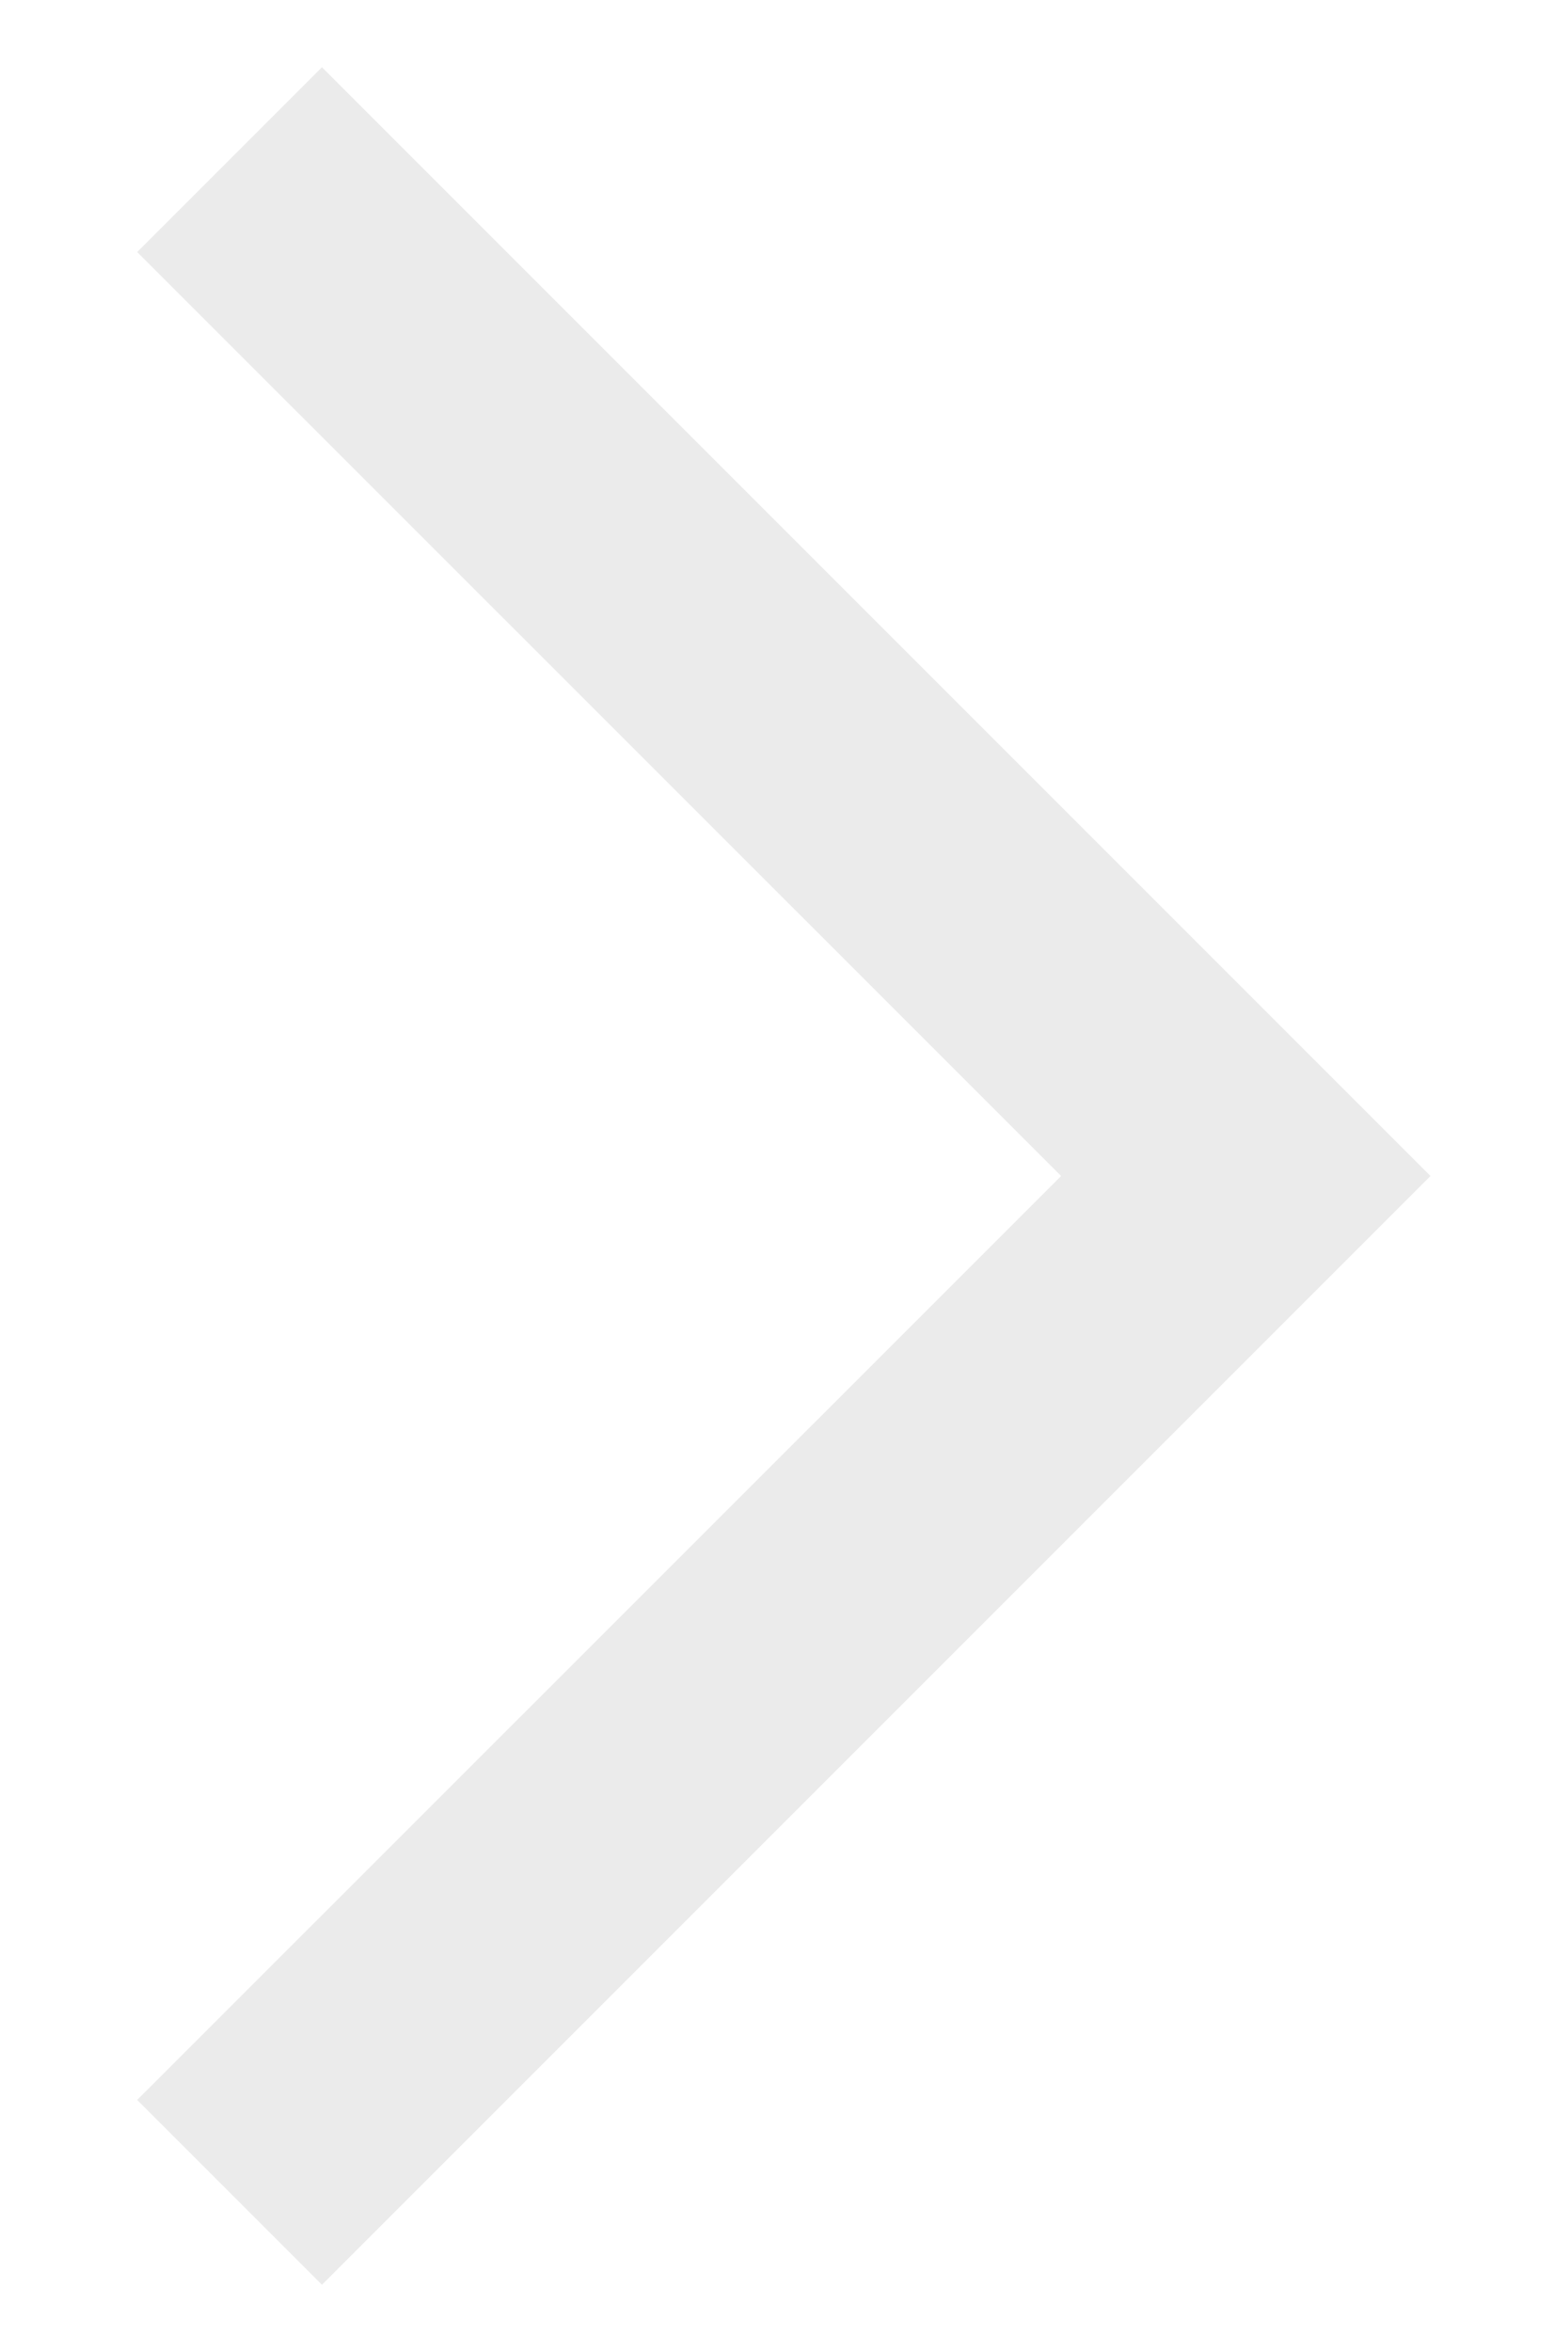
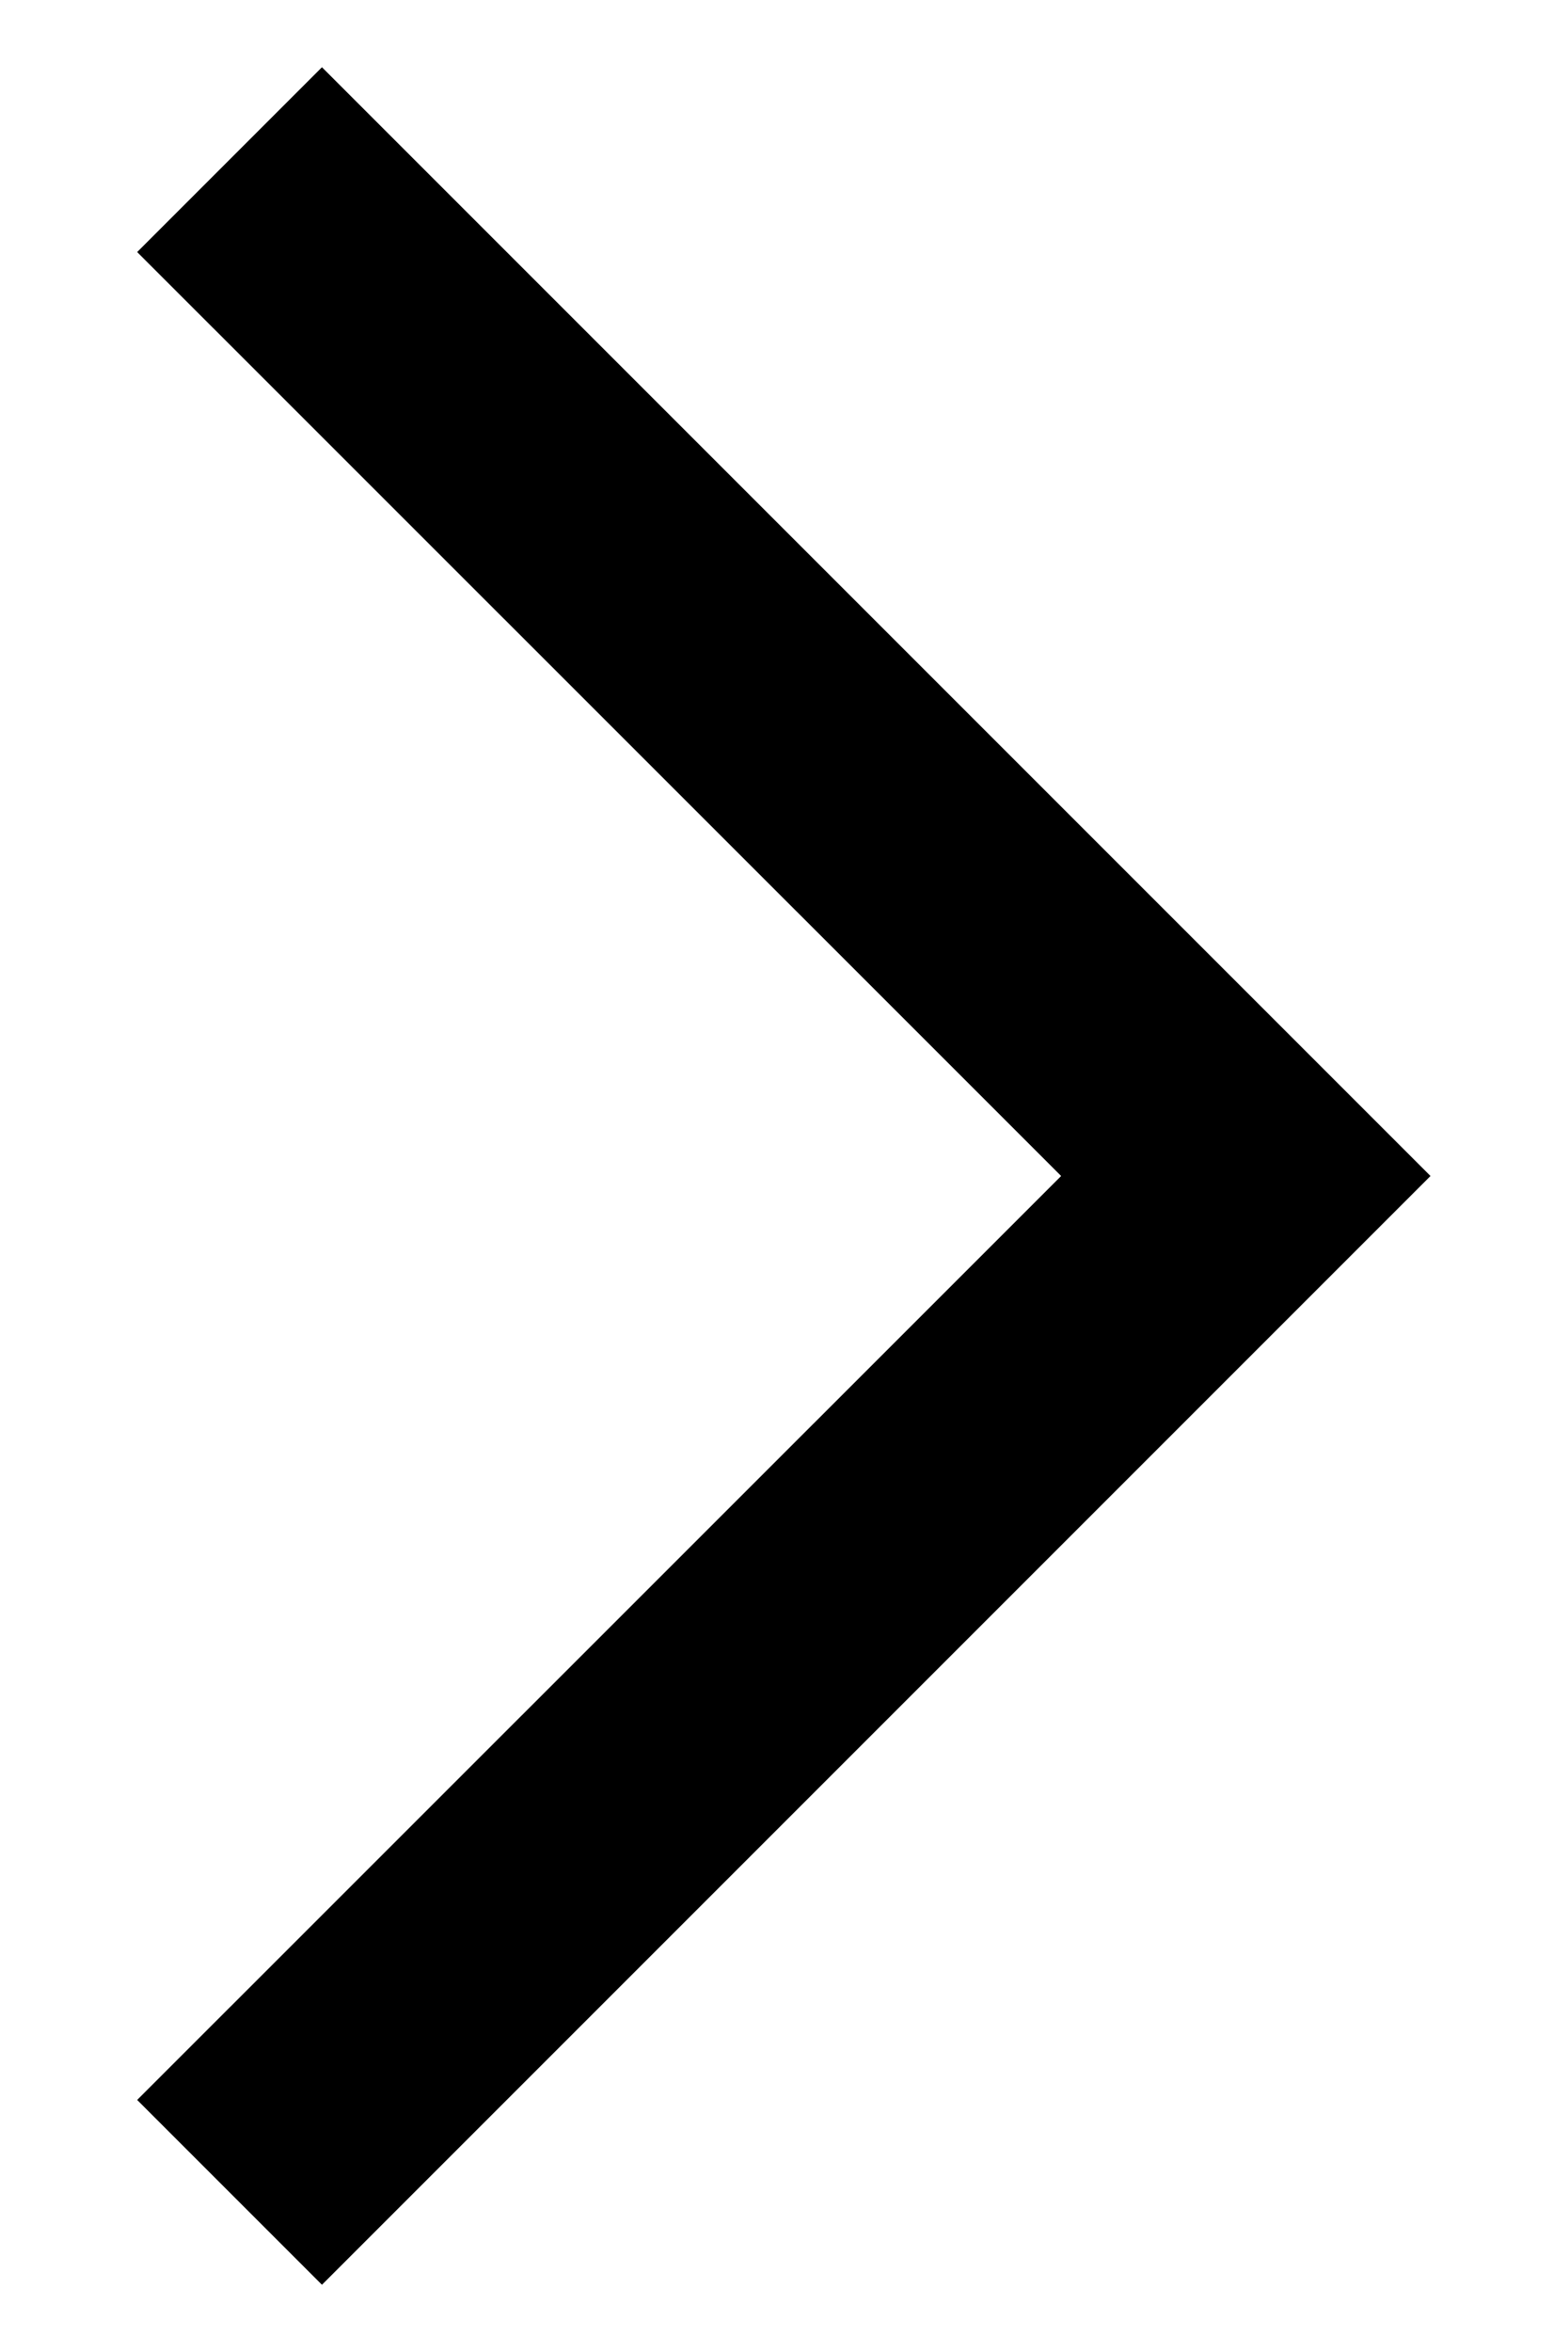
<svg xmlns="http://www.w3.org/2000/svg" width="8" height="12" viewBox="0 0 8 12" fill="none">
-   <path d="M1.643 11.657L7.3 6L1.643 0.343L0.7 1.286L5.415 6L0.7 10.714L1.643 11.657Z" fill="#EBEBEB" />
+   <path d="M1.643 11.657L7.3 6L1.643 0.343L0.7 1.286L5.415 6L0.7 10.714L1.643 11.657Z" fill="currentColor" />
</svg>
